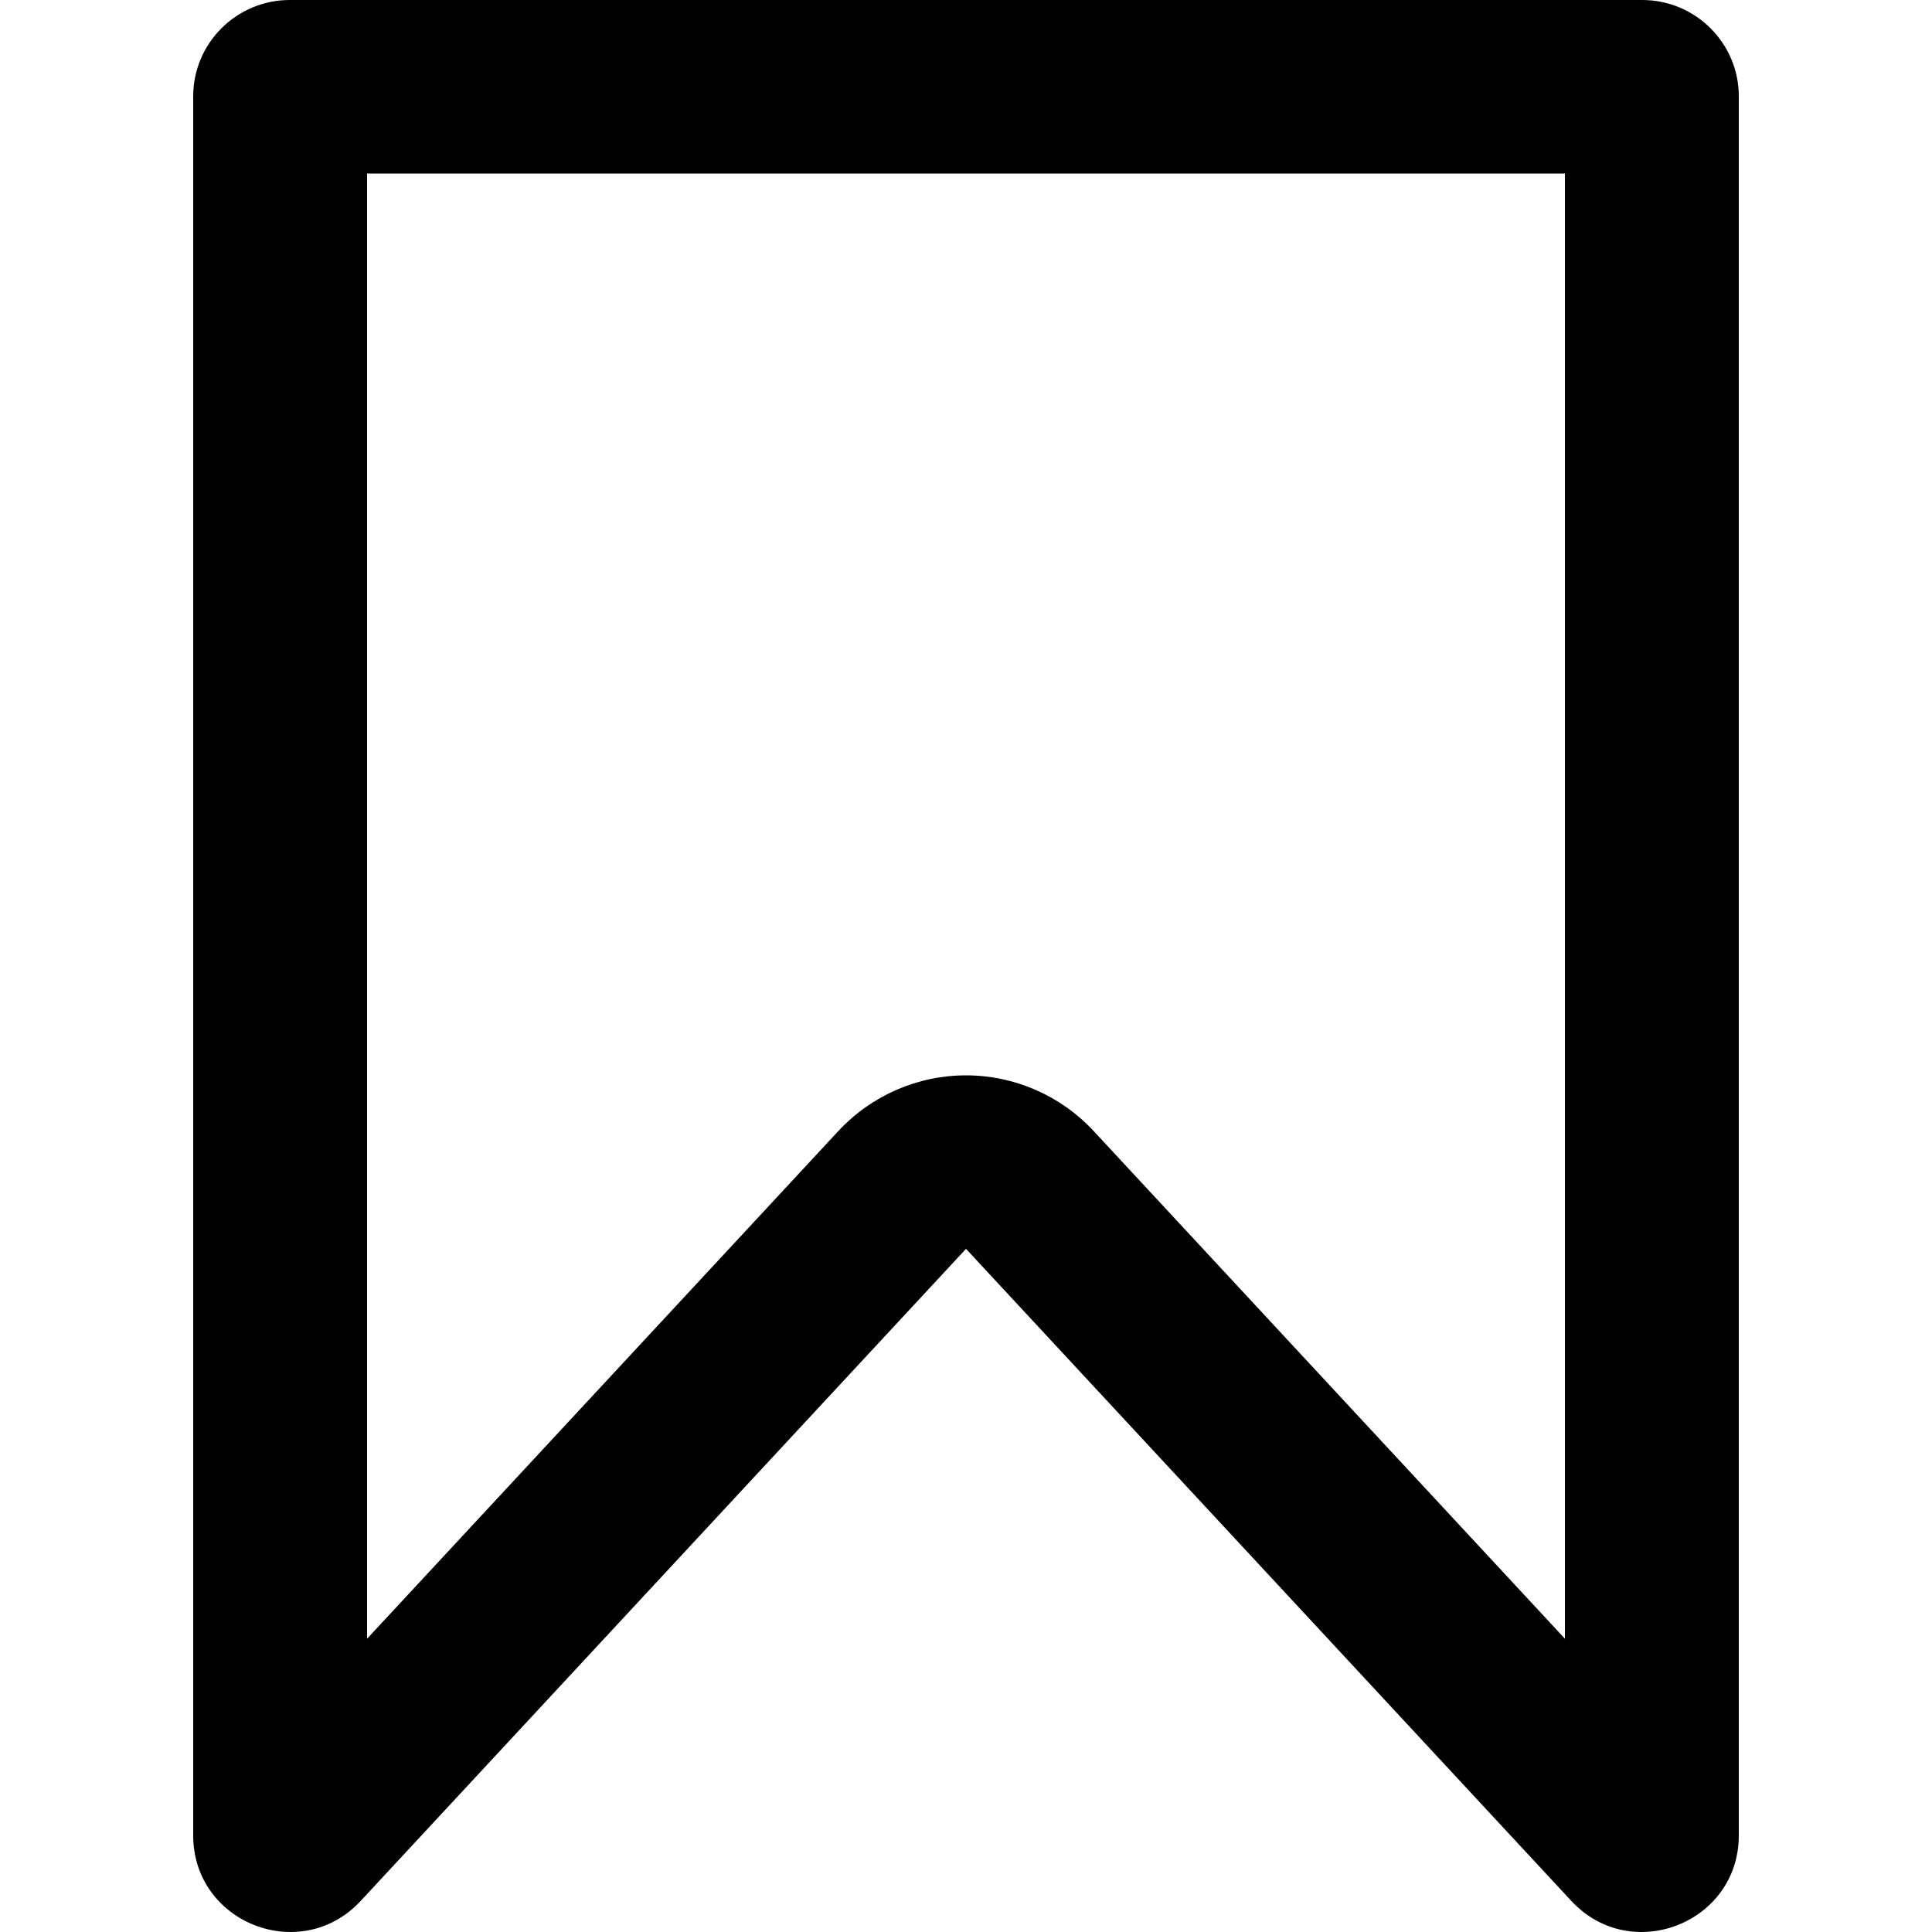
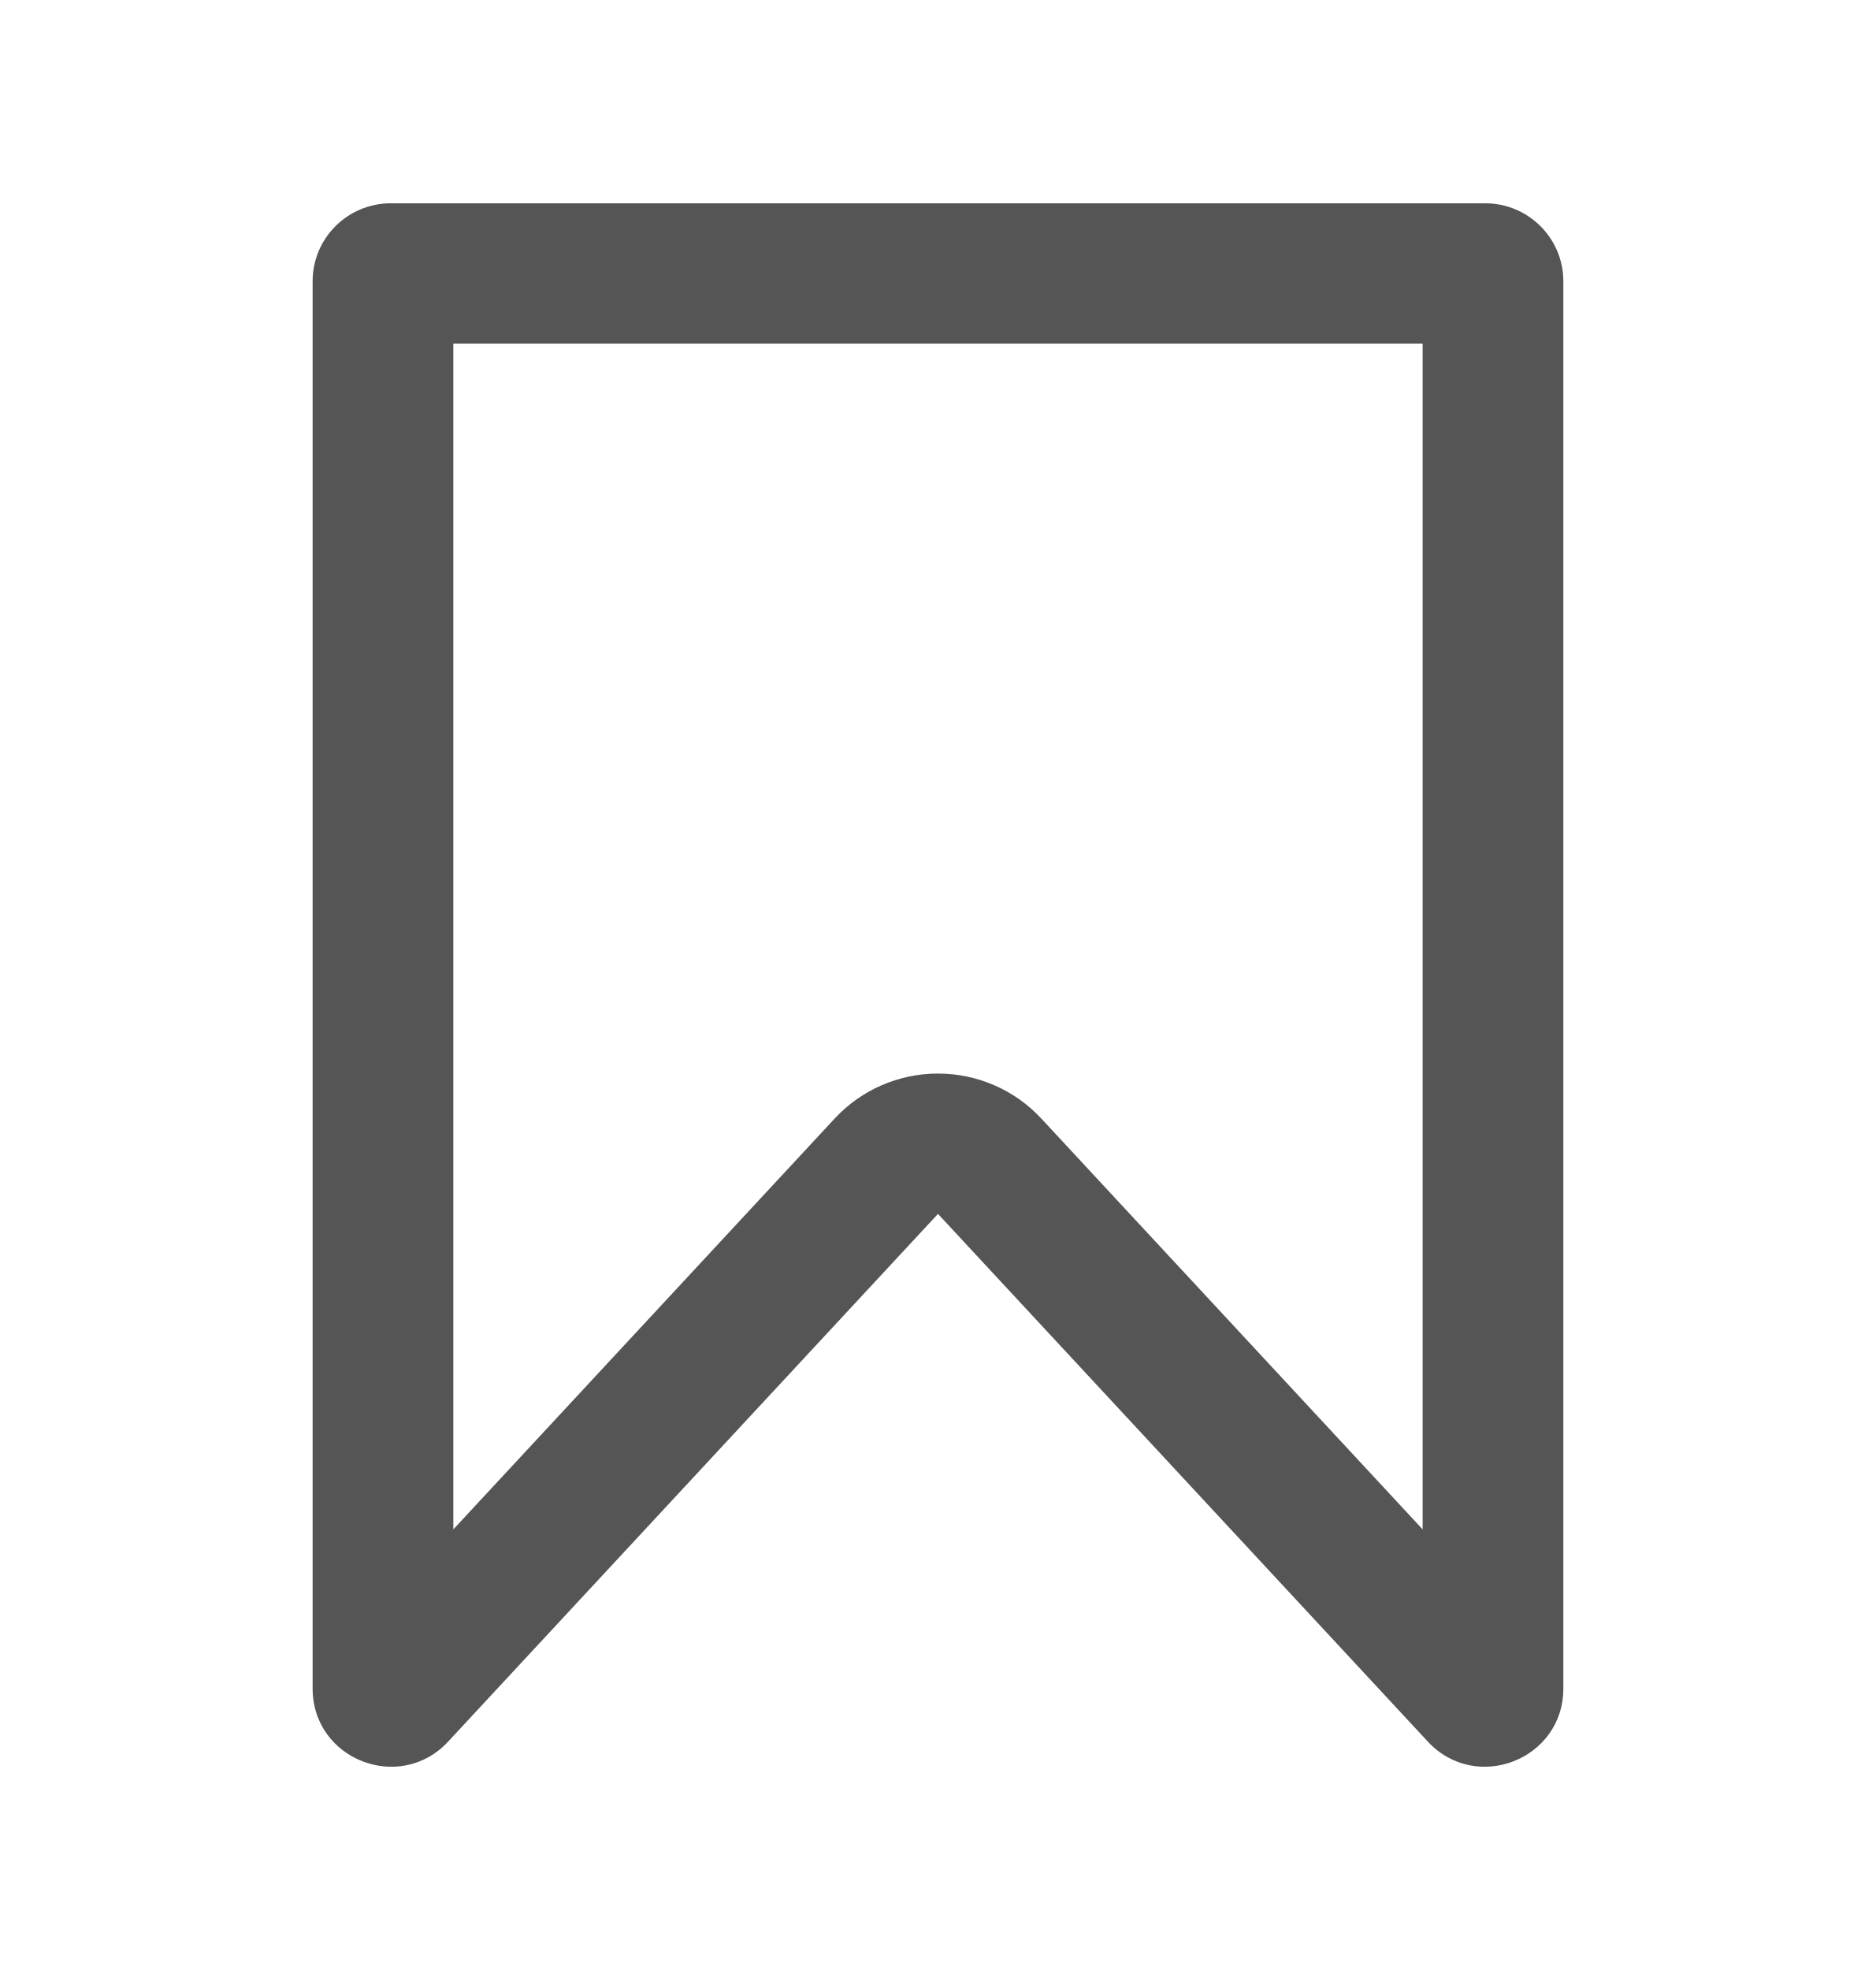
- <svg xmlns="http://www.w3.org/2000/svg" width="24" height="24" viewBox="0 0 16 20" fill="none">
-   <path id="Union" fill-rule="evenodd" clip-rule="evenodd" d="M8 11.132C8.501 11.132 8.98 11.341 9.321 11.708L14.2 16.964V1.796H1.8V16.964L6.679 11.708C7.02 11.341 7.499 11.132 8 11.132ZM14.266 19.678C14.884 20.344 16 19.908 16 19V0.997C16 0.447 15.552 0 15 0H1C0.448 0 0 0.447 0 0.997V19C0 19.908 1.116 20.344 1.734 19.678L8 12.928L14.266 19.678Z" fill="currentColor" />
+ <svg xmlns="http://www.w3.org/2000/svg" width="20" height="21" viewBox="0 0 20 21" fill="none">
+   <path fill-rule="evenodd" clip-rule="evenodd" d="M10 11.444C10.418 11.444 10.817 11.617 11.101 11.923L15.167 16.303V3.663H4.833V16.303L8.899 11.923C9.183 11.617 9.582 11.444 10 11.444ZM15.222 18.565C15.737 19.12 16.667 18.757 16.667 18V2.998C16.667 2.539 16.294 2.167 15.833 2.167H4.167C3.706 2.167 3.333 2.539 3.333 2.998V18C3.333 18.757 4.263 19.12 4.778 18.565L10 12.94L15.222 18.565Z" fill="#555555" />
</svg>
